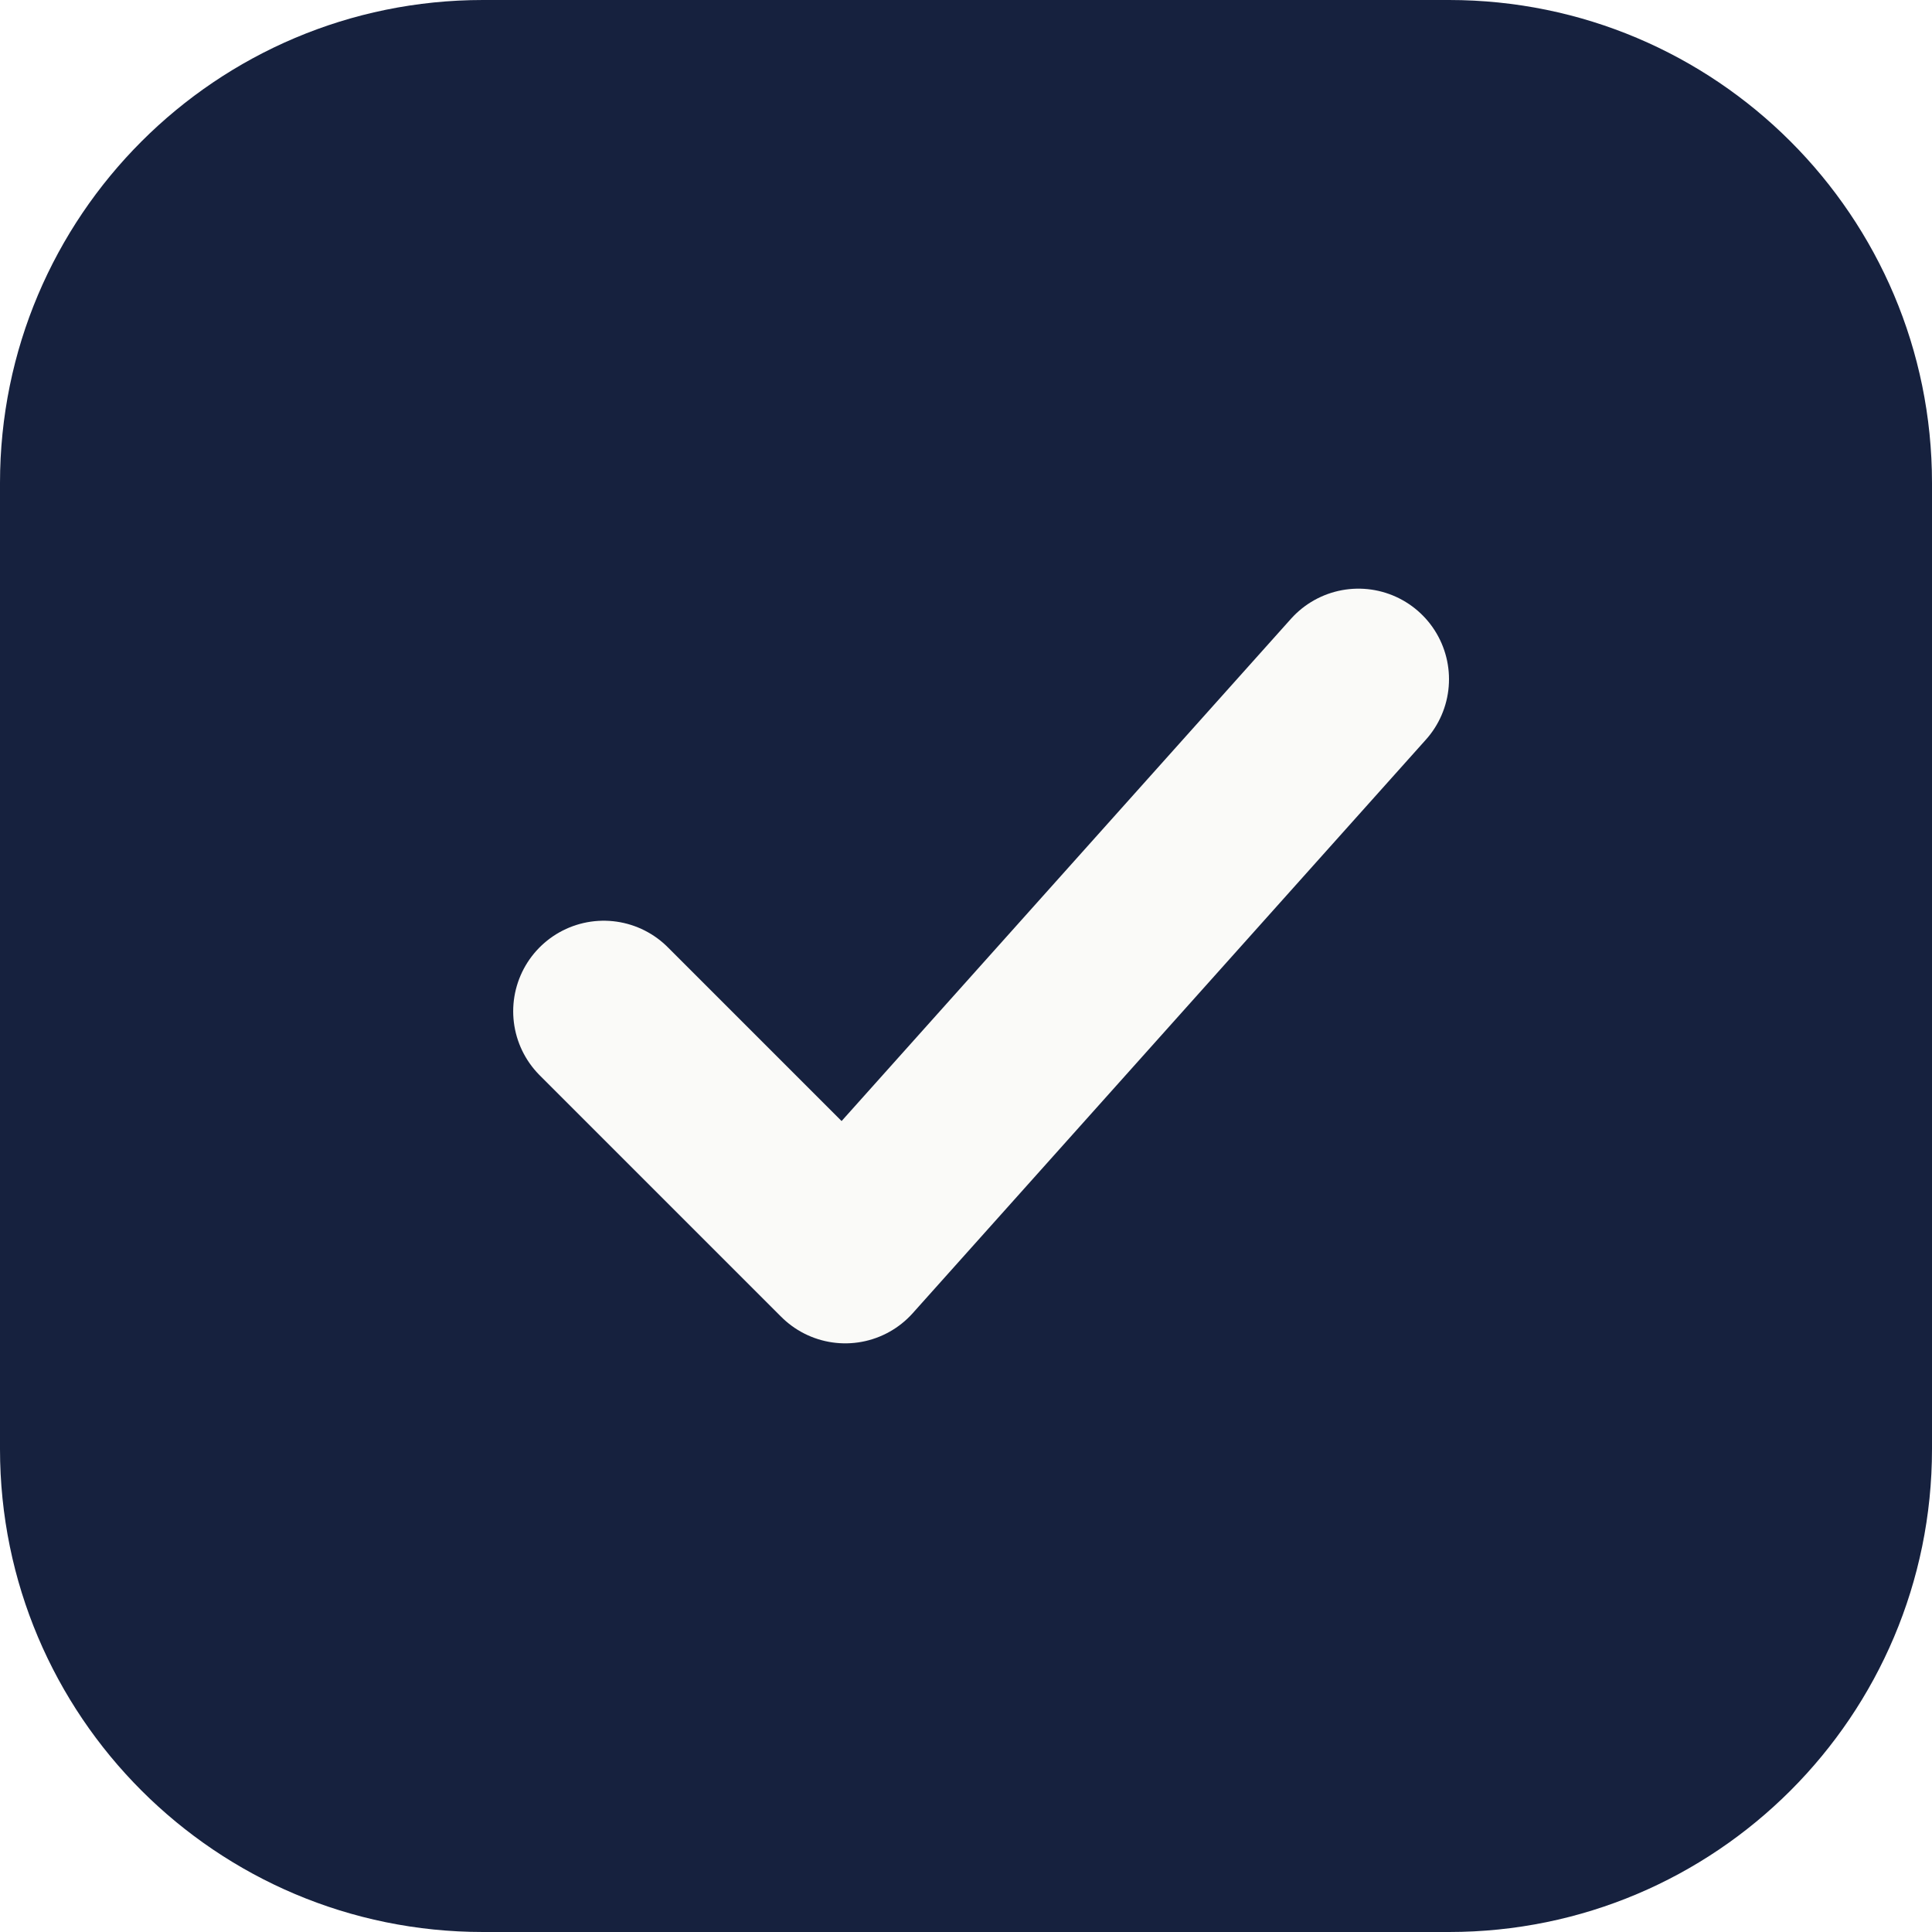
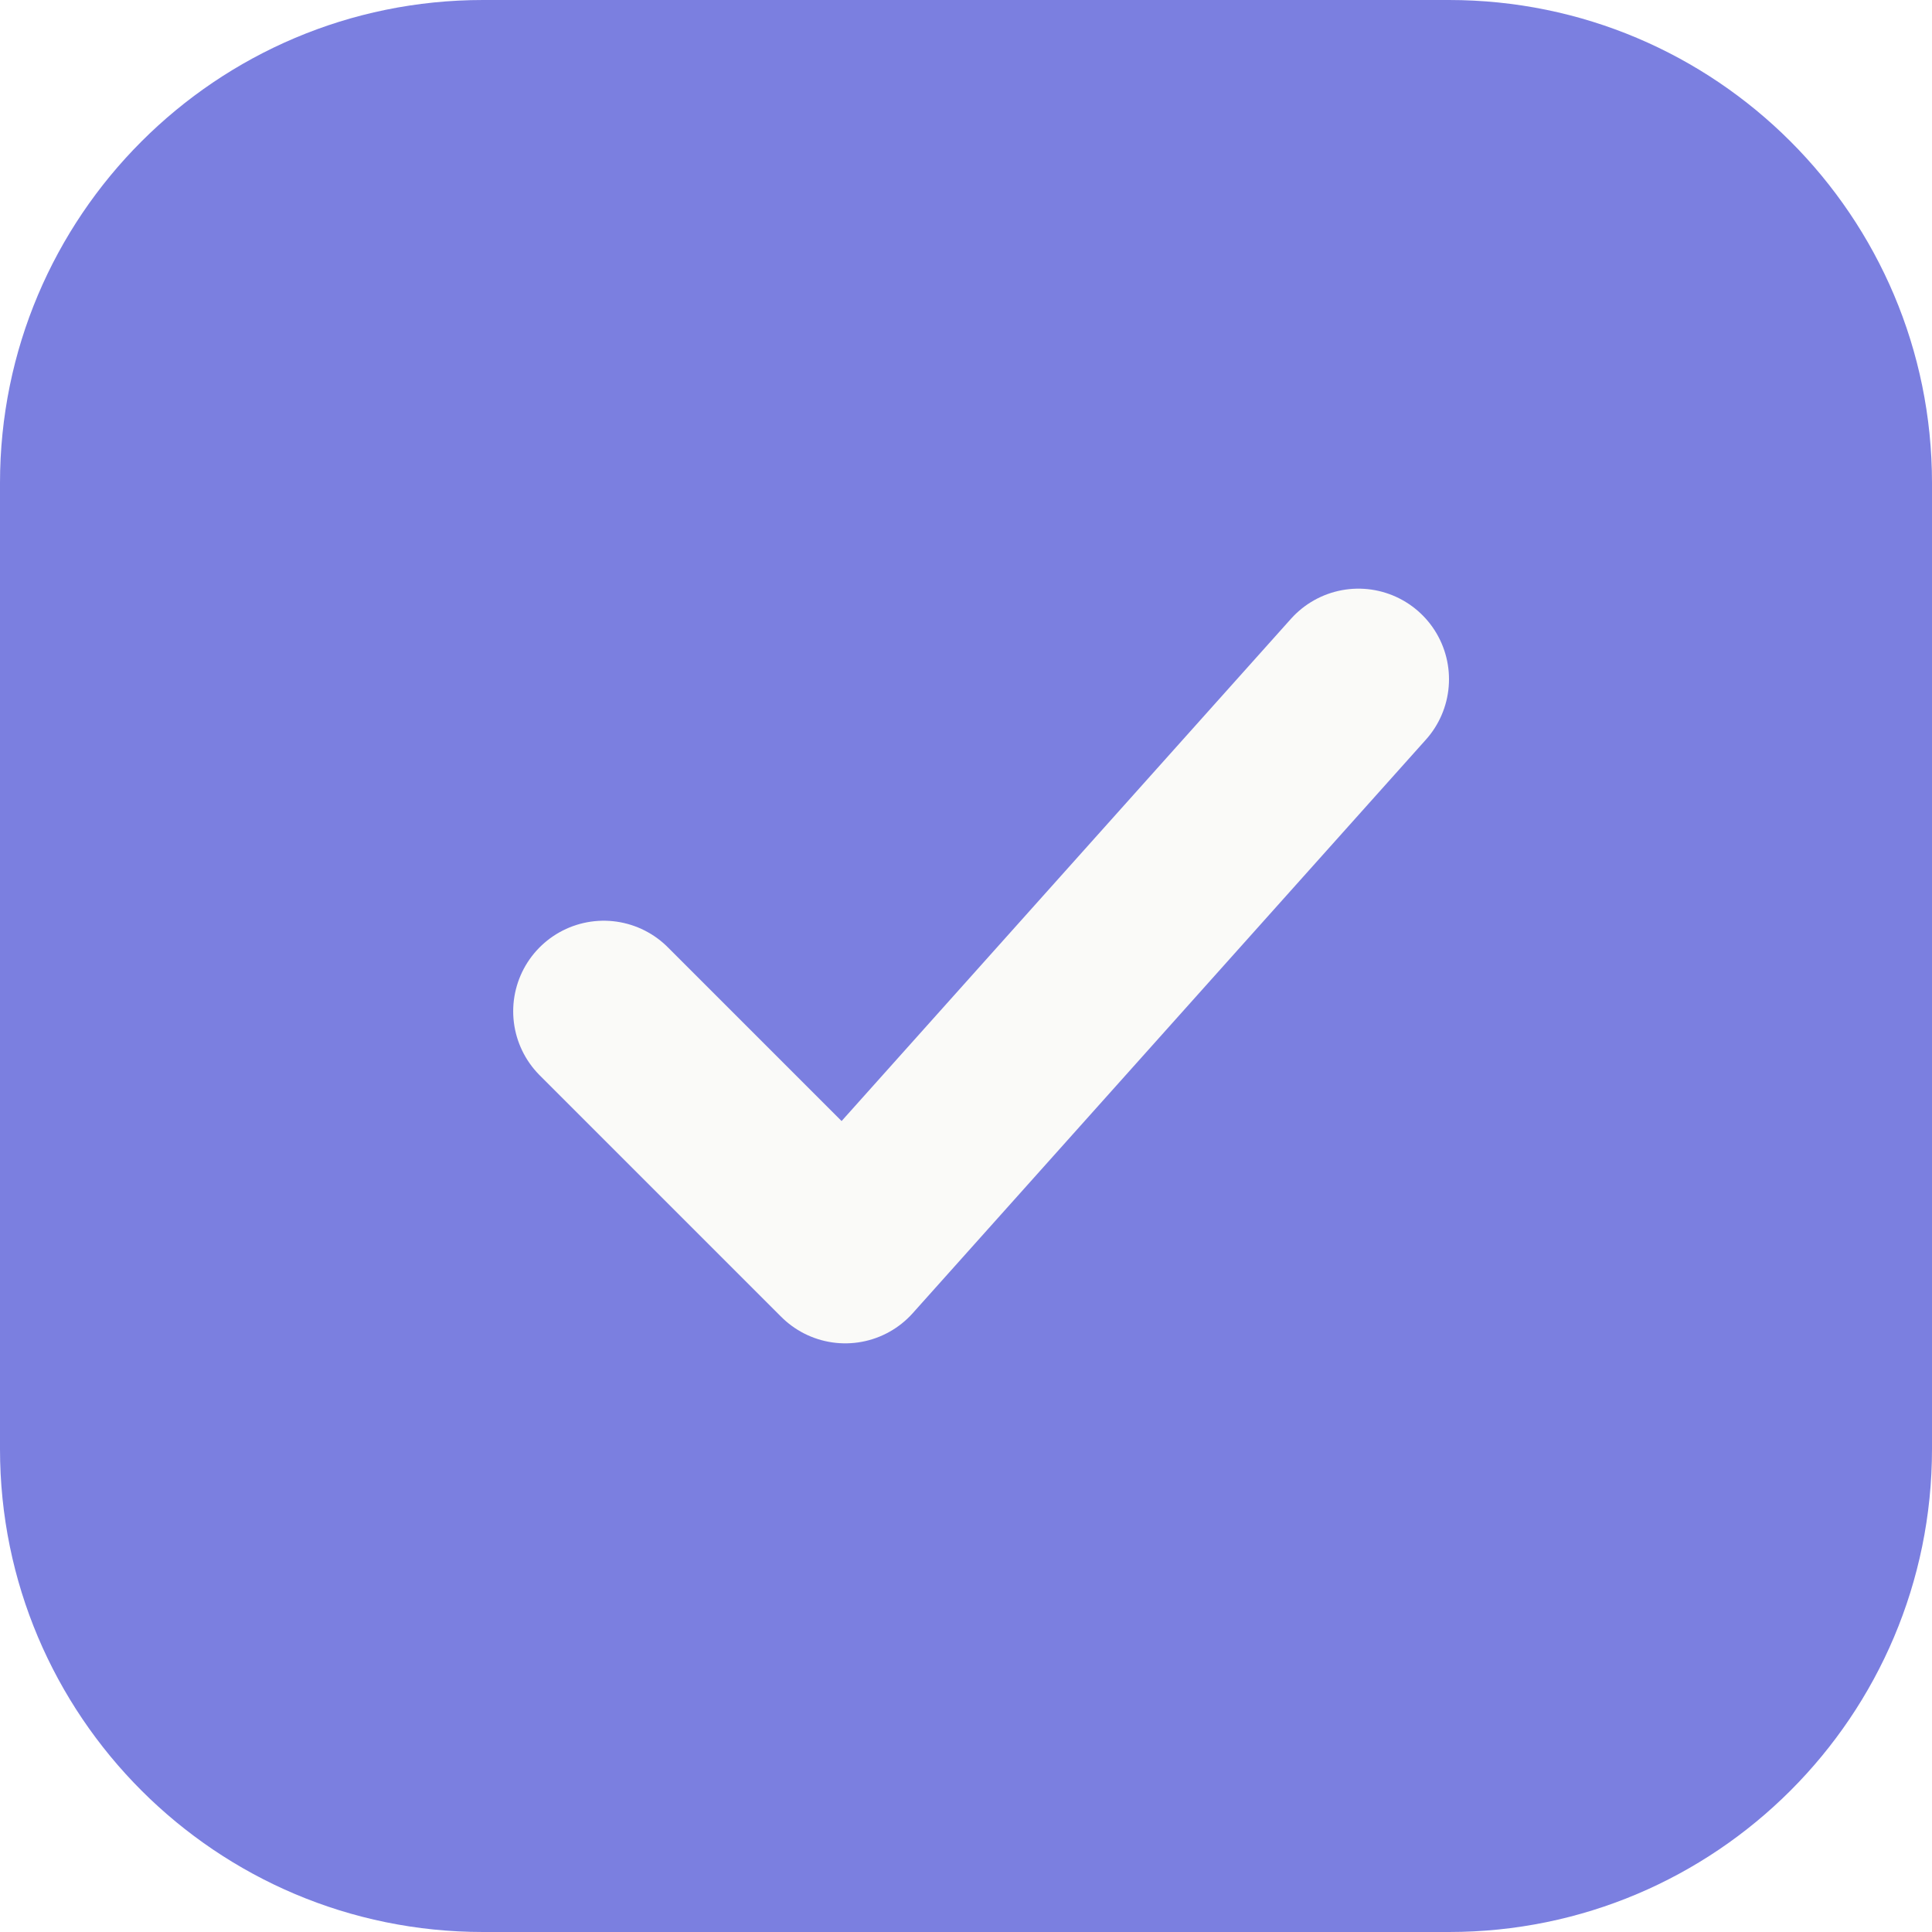
<svg xmlns="http://www.w3.org/2000/svg" width="64" height="64" viewBox="0 0 64 64">
-   <rect width="64" height="64" rx="16" fill="#16213E" />
+   <rect width="64" height="64" rx="16" fill="#7B7FE0" />
  <path d="M20 33.5 L28 41.5 L45 22.5" fill="none" stroke="#FAFAF8" stroke-width="6" stroke-linecap="round" stroke-linejoin="round" />
</svg>
